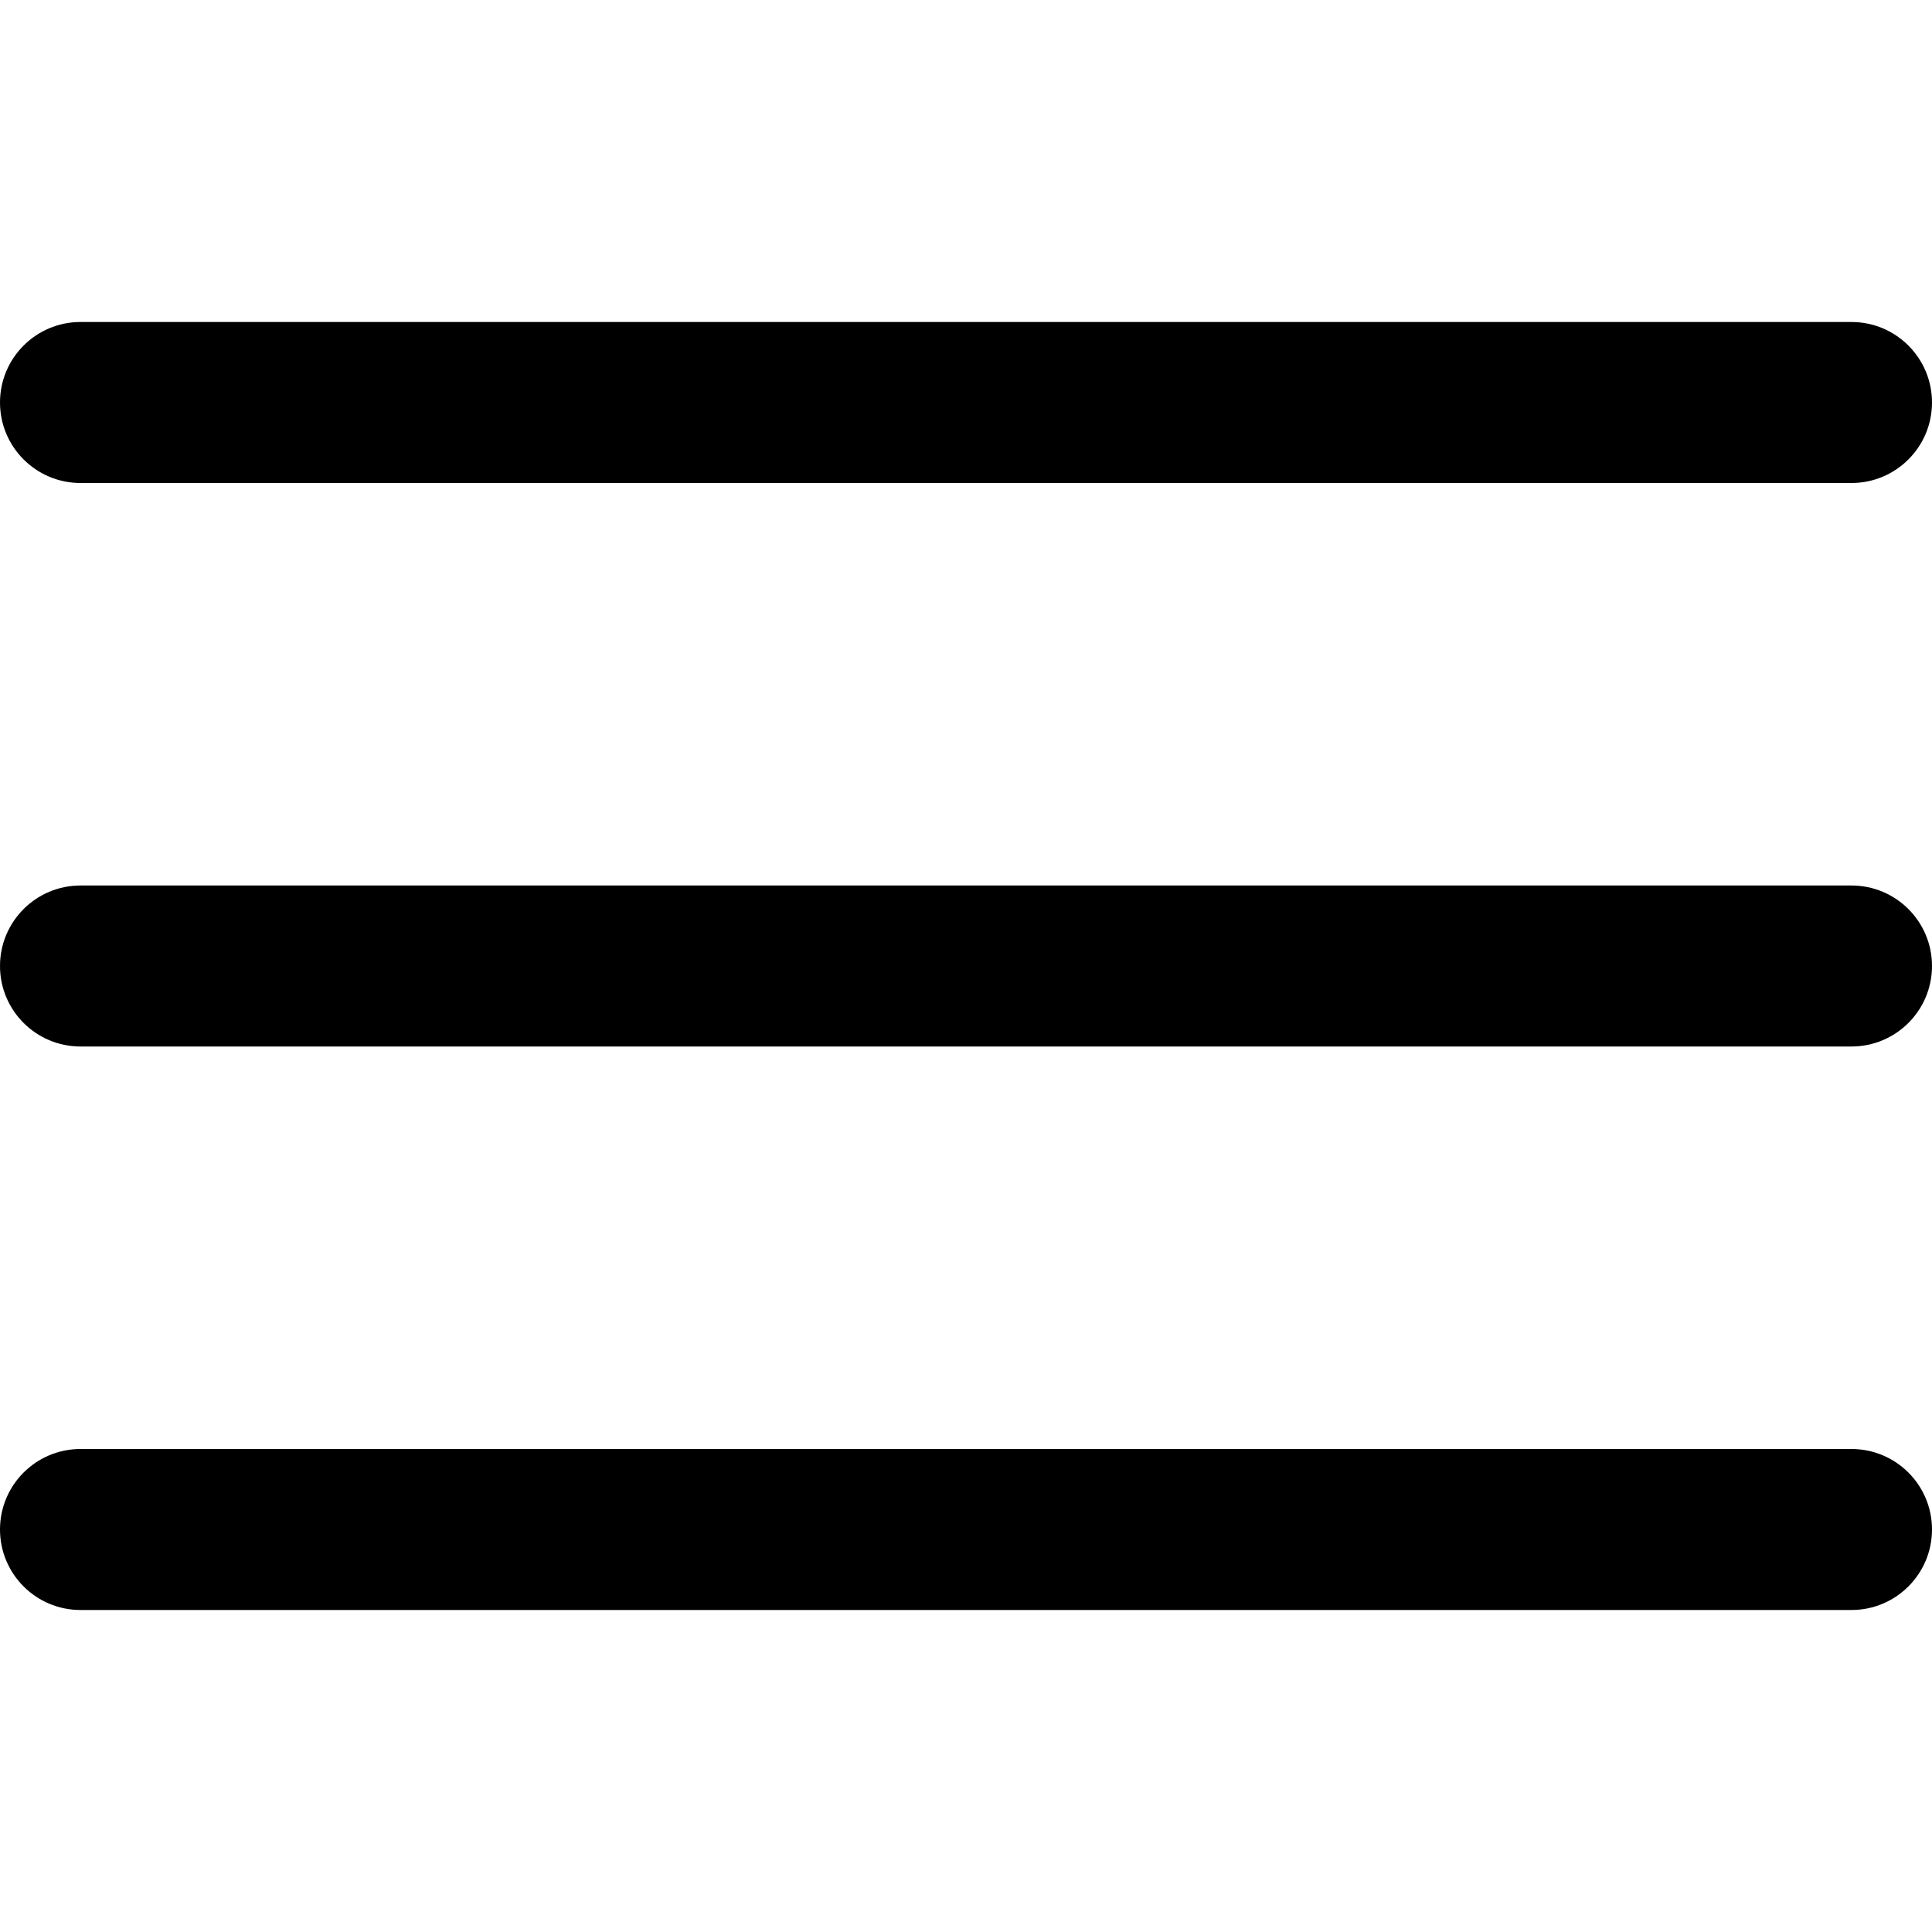
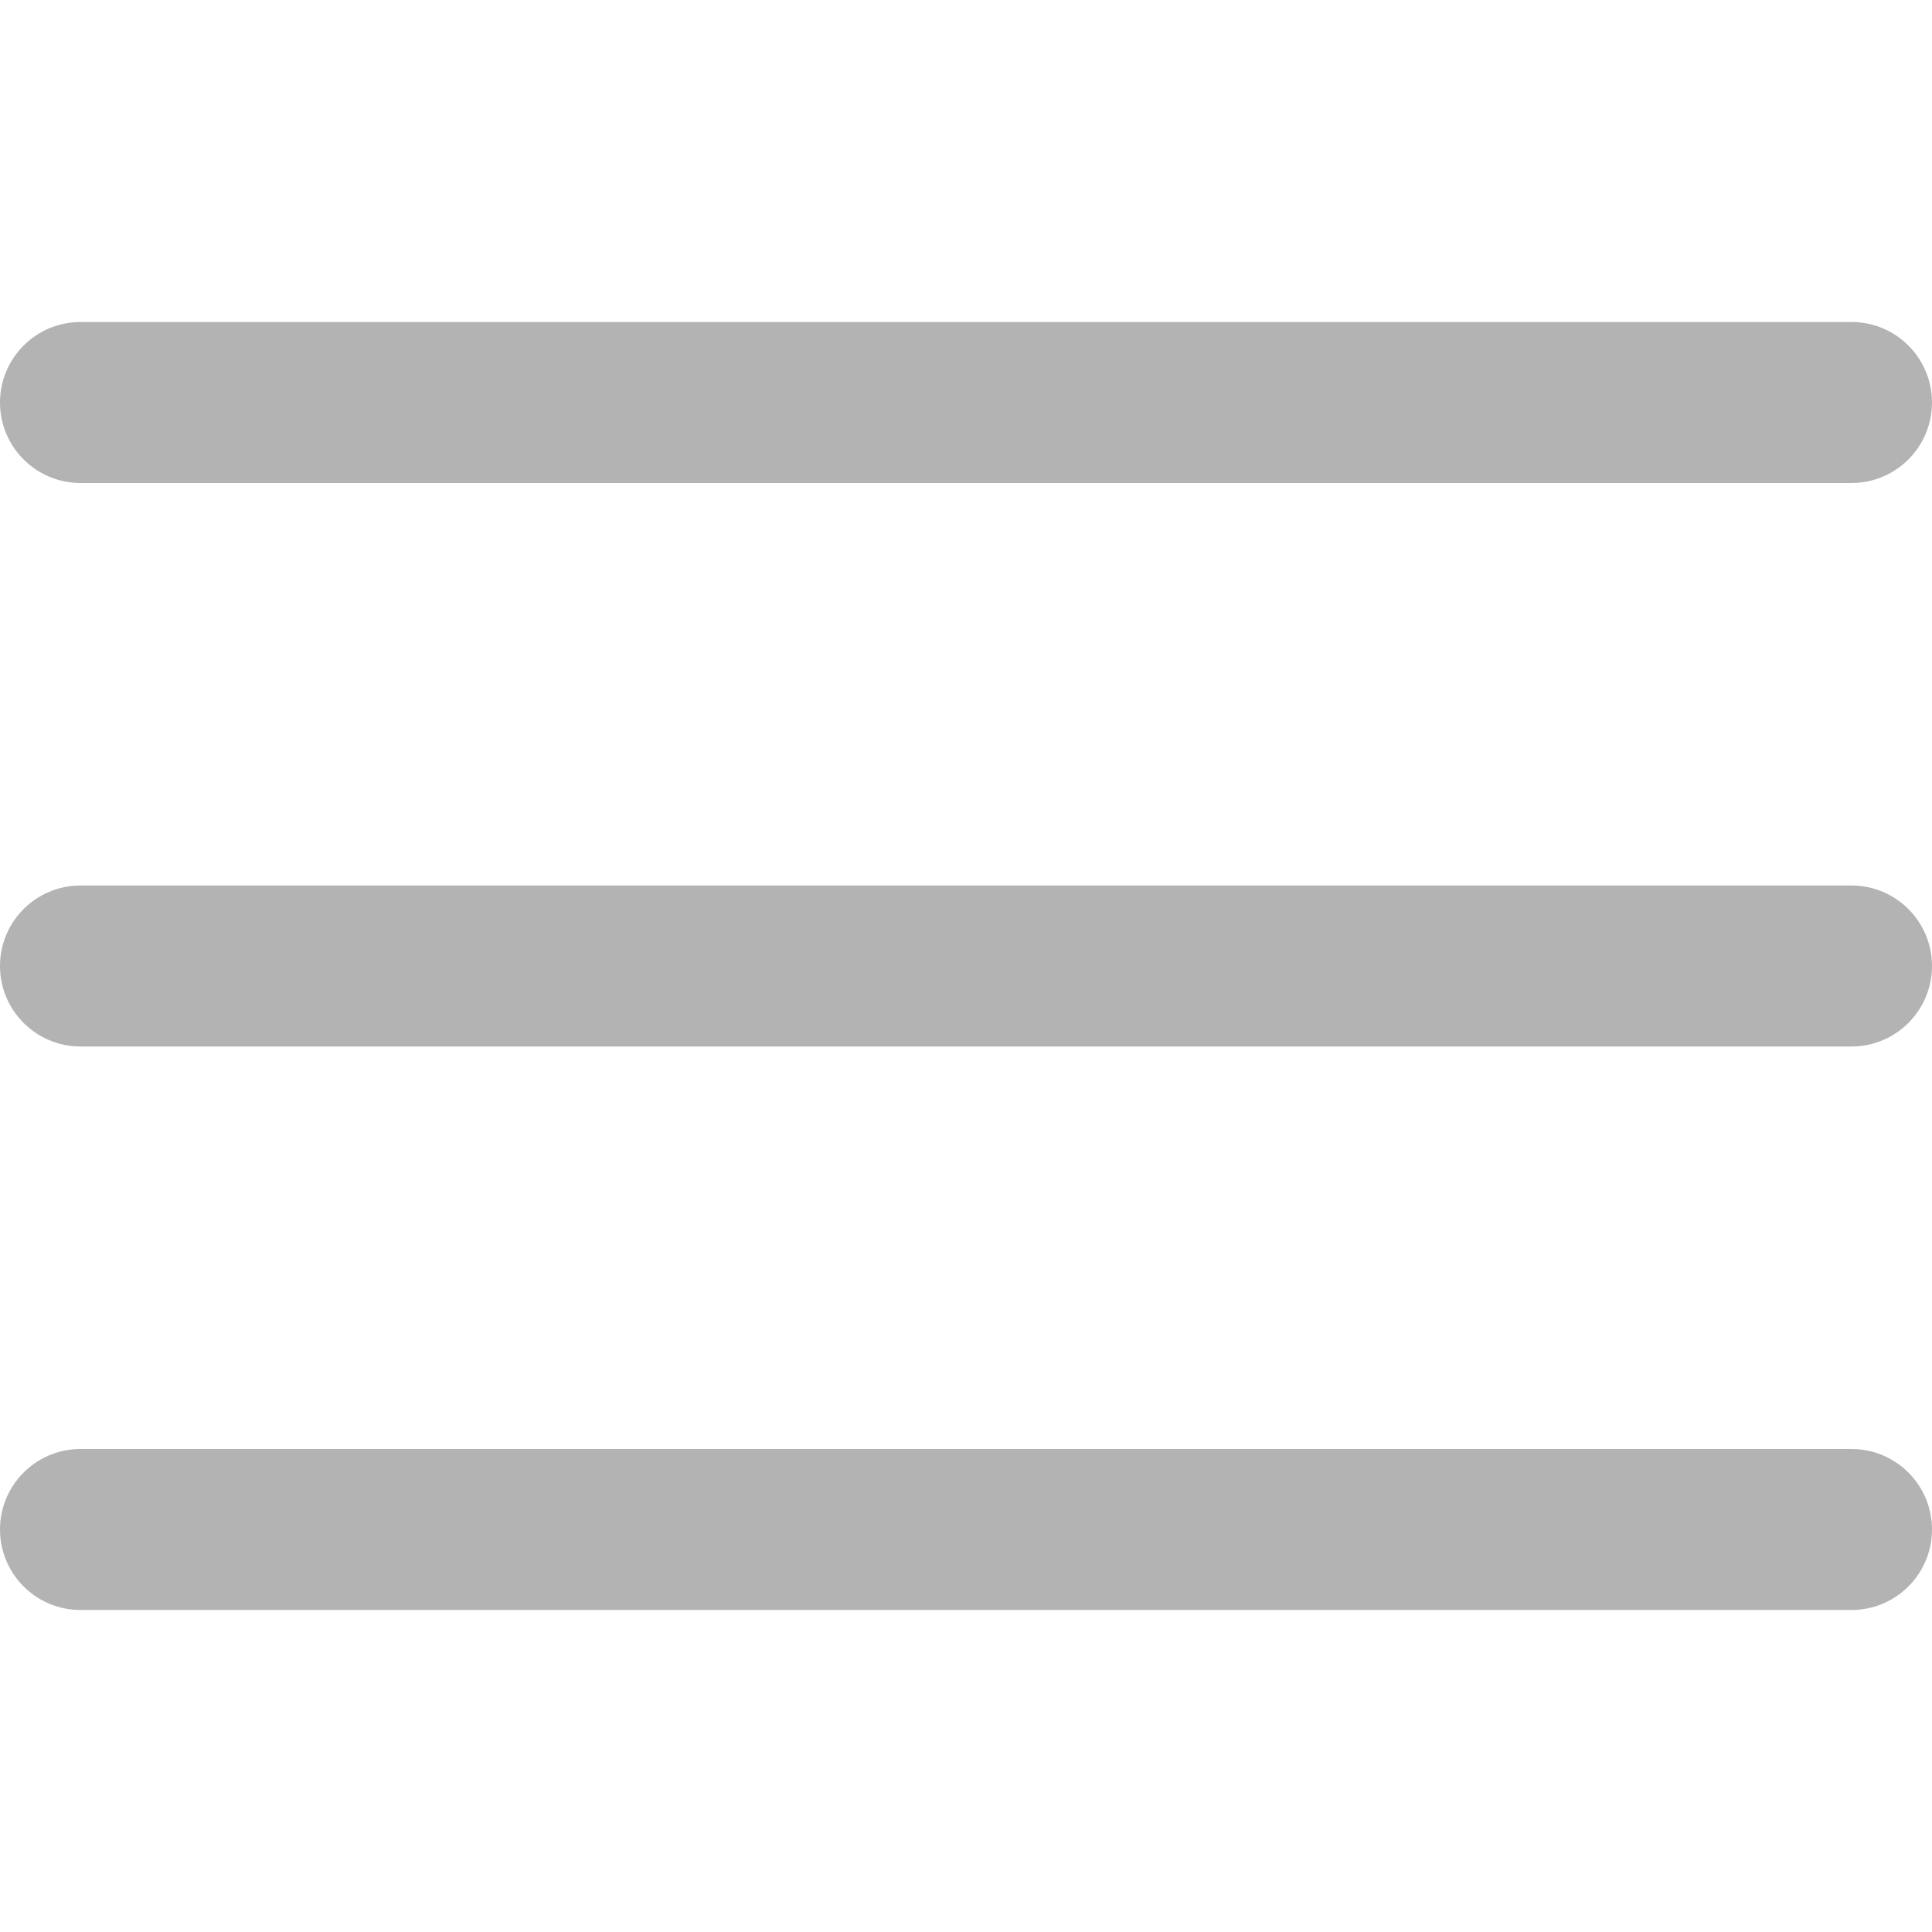
- <svg xmlns="http://www.w3.org/2000/svg" id="Outline" viewBox="0 0 24 24">
+ <svg xmlns="http://www.w3.org/2000/svg" id="Outline" viewBox="0 0 24 24" fill-opacity="0.3">
  <rect y="11" width="24" height="2" rx="1" />
  <rect y="4" width="24" height="2" rx="1" />
  <rect y="18" width="24" height="2" rx="1" />
</svg>
